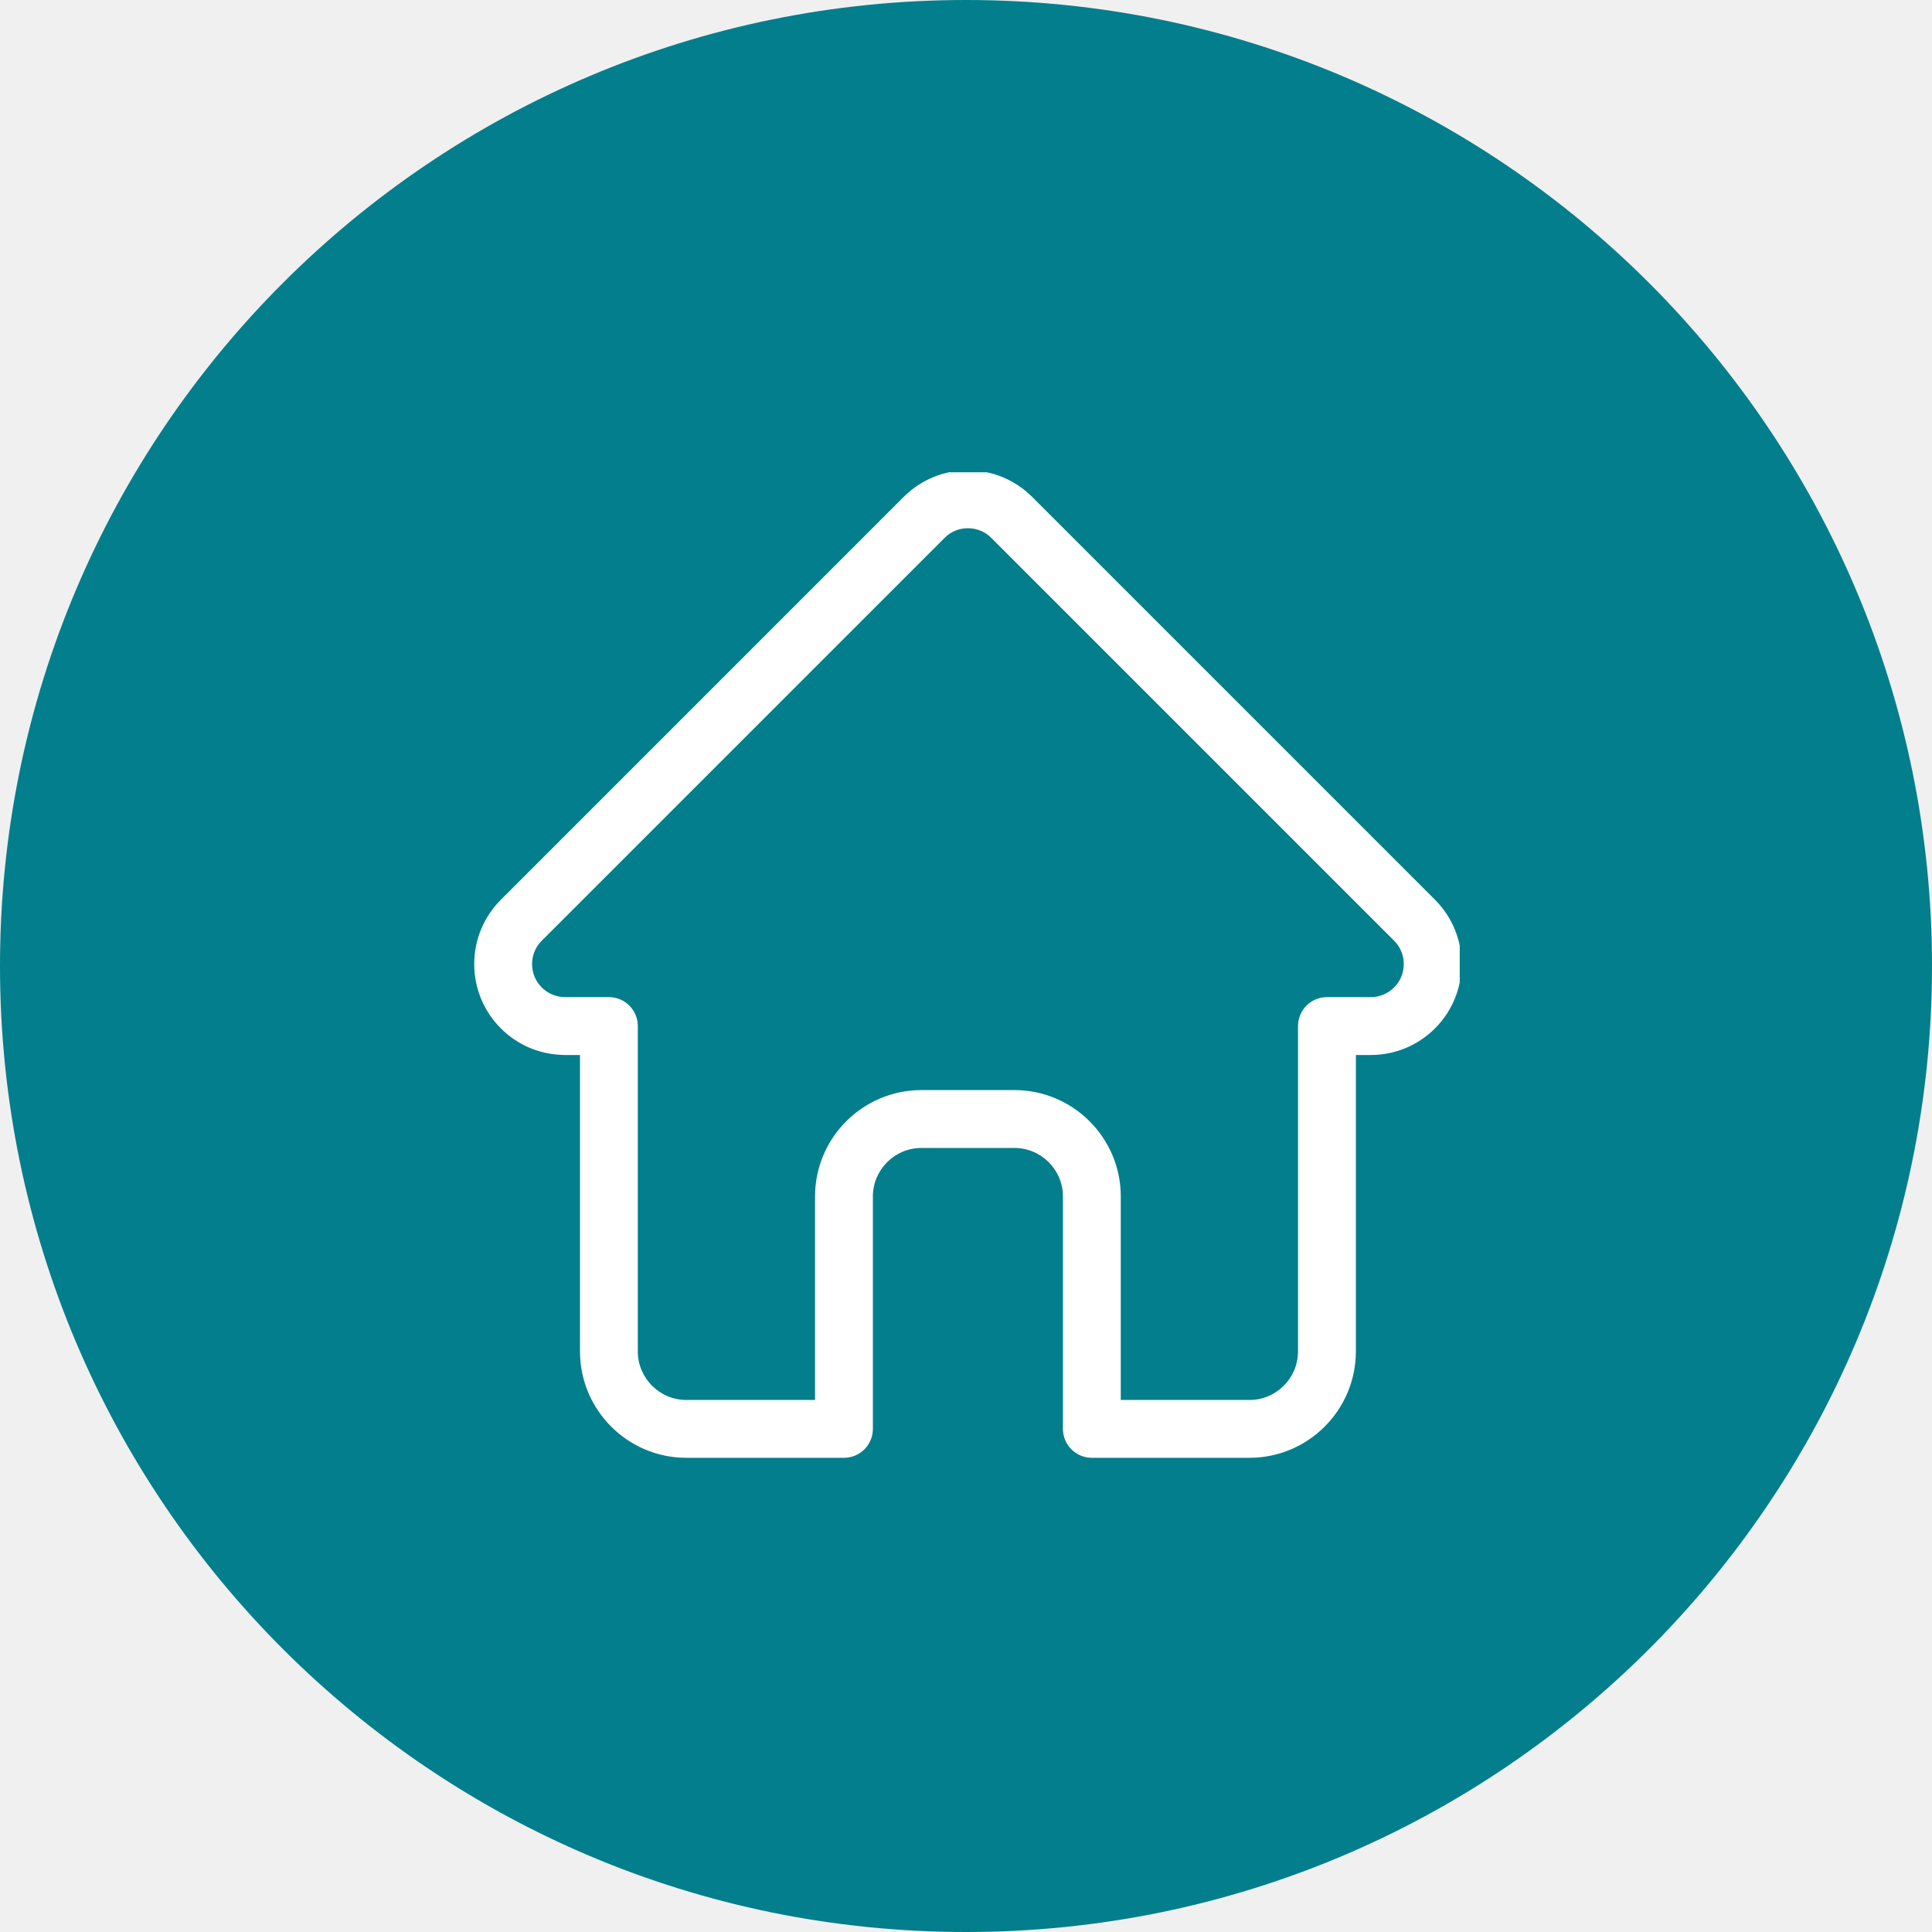
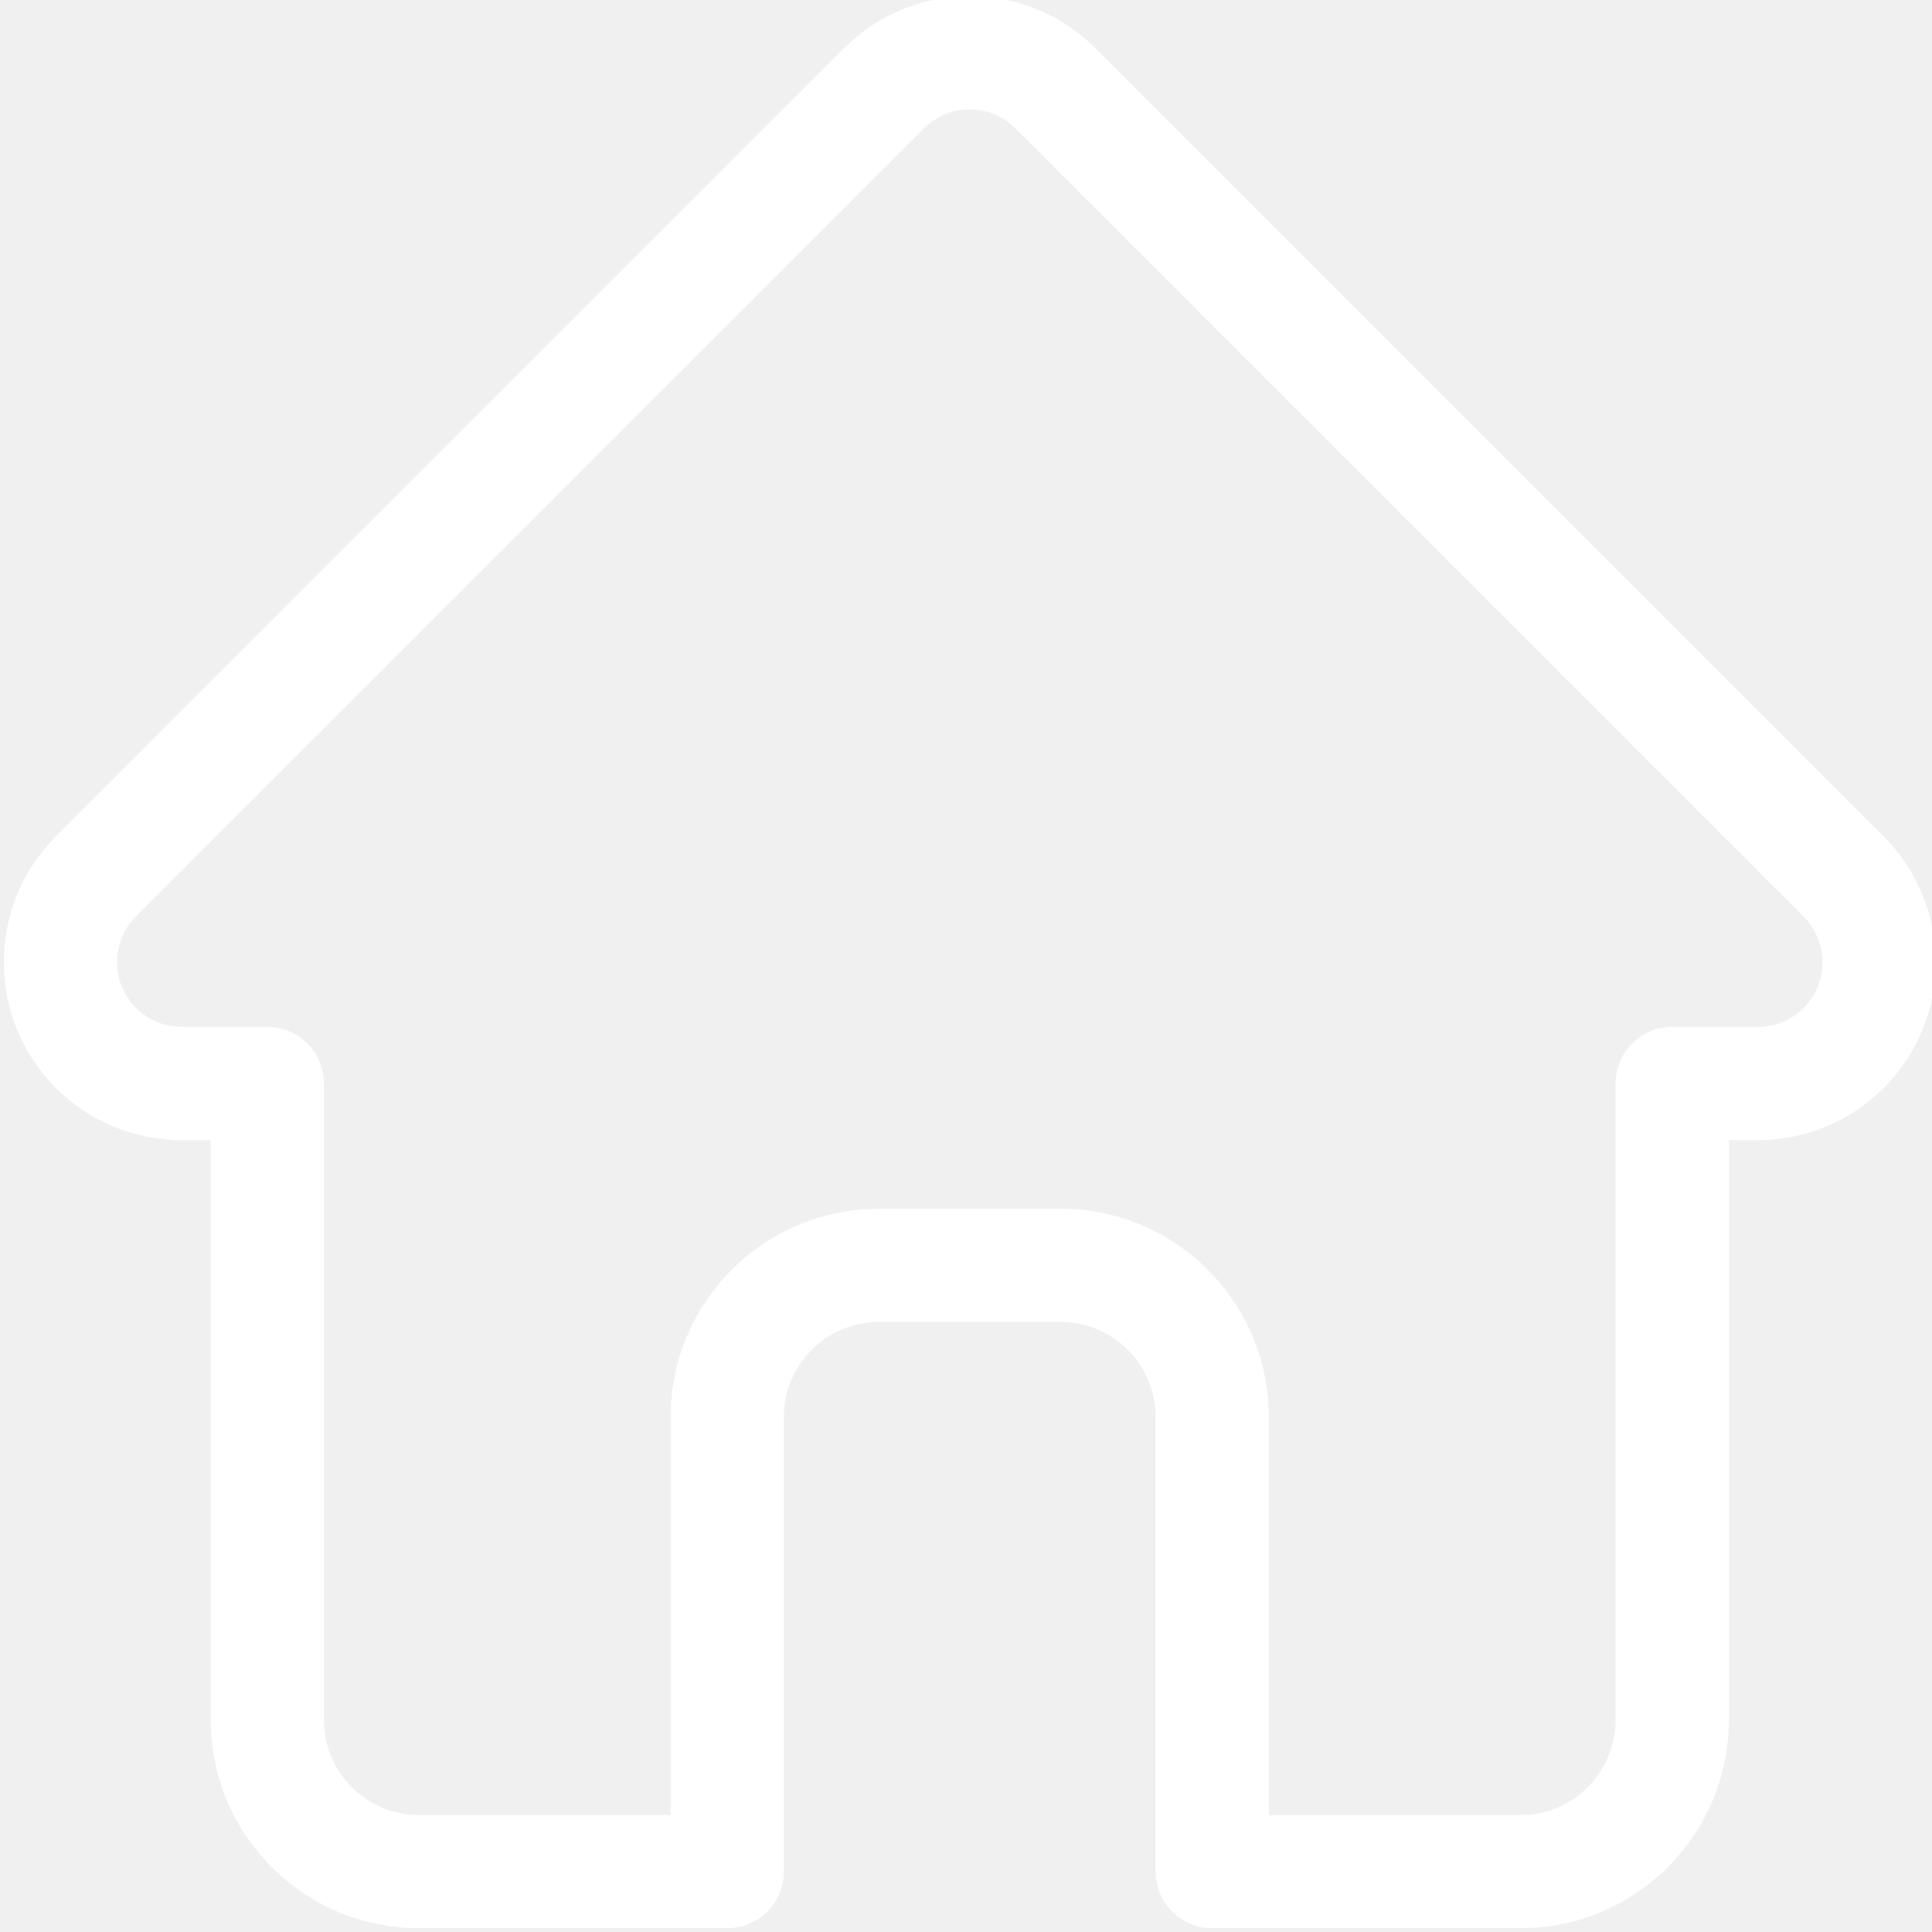
- <svg xmlns="http://www.w3.org/2000/svg" width="45" height="45" viewBox="0 0 45 45" fill="none">
-   <circle cx="22.5" cy="22.5" r="22.5" fill="#037E8C" />
-   <g clip-path="url(#clip0_23_2931)">
-     <path d="M33.426 20.959C33.425 20.959 33.425 20.958 33.424 20.957L24.042 11.575C23.642 11.175 23.11 10.955 22.545 10.955C21.979 10.955 21.448 11.175 21.047 11.575L11.67 20.953C11.667 20.956 11.664 20.959 11.661 20.962C10.839 21.788 10.841 23.128 11.665 23.952C12.041 24.329 12.538 24.547 13.07 24.57C13.091 24.572 13.113 24.573 13.135 24.573H13.509V31.477C13.509 32.843 14.621 33.955 15.987 33.955H19.658C20.03 33.955 20.331 33.653 20.331 33.281V27.868C20.331 27.245 20.839 26.738 21.462 26.738H23.627C24.251 26.738 24.758 27.245 24.758 27.868V33.281C24.758 33.653 25.059 33.955 25.432 33.955H29.102C30.469 33.955 31.581 32.843 31.581 31.477V24.573H31.927C32.493 24.573 33.024 24.352 33.425 23.952C34.249 23.127 34.25 21.785 33.426 20.959ZM32.472 22.999C32.326 23.145 32.133 23.225 31.927 23.225H30.907C30.535 23.225 30.233 23.527 30.233 23.899V31.477C30.233 32.1 29.726 32.608 29.102 32.608H26.105V27.868C26.105 26.502 24.994 25.39 23.627 25.39H21.462C20.096 25.39 18.984 26.502 18.984 27.868V32.608H15.987C15.364 32.608 14.856 32.1 14.856 31.477V23.899C14.856 23.527 14.555 23.225 14.183 23.225H13.18C13.169 23.224 13.159 23.224 13.148 23.224C12.947 23.22 12.759 23.14 12.618 22.999C12.318 22.699 12.318 22.211 12.618 21.911C12.618 21.911 12.618 21.91 12.618 21.91L12.619 21.91L22.001 12.528C22.146 12.383 22.339 12.303 22.545 12.303C22.75 12.303 22.944 12.383 23.089 12.528L32.469 21.908C32.47 21.909 32.472 21.911 32.473 21.912C32.772 22.213 32.771 22.7 32.472 22.999Z" fill="white" />
-   </g>
-   <defs>
-     <clipPath id="clip0_23_2931">
-       <rect width="23" height="23" fill="white" transform="translate(11 11)" />
-     </clipPath>
-   </defs>
+ <svg xmlns="http://www.w3.org/2000/svg" width="23" height="23" viewBox="0 0 23 23" fill="none">
+   <path d="M22.426 9.959C22.425 9.958 22.425 9.958 22.424 9.957L13.042 0.575C12.642 0.175 12.11 -0.045 11.545 -0.045C10.979 -0.045 10.447 0.175 10.047 0.575L0.67 9.953C0.667 9.956 0.664 9.959 0.661 9.962C-0.161 10.788 -0.159 12.128 0.665 12.952C1.041 13.329 1.538 13.547 2.07 13.57C2.091 13.572 2.113 13.573 2.135 13.573H2.509V20.477C2.509 21.843 3.621 22.955 4.987 22.955H8.658C9.03 22.955 9.331 22.653 9.331 22.281V16.868C9.331 16.245 9.839 15.738 10.462 15.738H12.627C13.251 15.738 13.758 16.245 13.758 16.868V22.281C13.758 22.653 14.059 22.955 14.432 22.955H18.102C19.469 22.955 20.581 21.843 20.581 20.477V13.573H20.927C21.493 13.573 22.024 13.352 22.425 12.952C23.249 12.127 23.25 10.785 22.426 9.959V9.959ZM21.472 11.999C21.326 12.145 21.133 12.225 20.927 12.225H19.907C19.535 12.225 19.233 12.527 19.233 12.899V20.477C19.233 21.1 18.726 21.608 18.102 21.608H15.105V16.868C15.105 15.502 13.994 14.39 12.627 14.39H10.462C9.096 14.39 7.984 15.502 7.984 16.868V21.608H4.987C4.364 21.608 3.856 21.1 3.856 20.477V12.899C3.856 12.527 3.555 12.225 3.183 12.225H2.18C2.169 12.224 2.159 12.224 2.148 12.224C1.947 12.22 1.759 12.14 1.618 11.999C1.318 11.699 1.318 11.211 1.618 10.911C1.618 10.911 1.618 10.91 1.618 10.91L1.619 10.91L11.001 1.528C11.146 1.383 11.339 1.303 11.545 1.303C11.75 1.303 11.944 1.383 12.089 1.528L21.469 10.908C21.47 10.909 21.472 10.911 21.473 10.912C21.771 11.213 21.771 11.7 21.472 11.999V11.999Z" fill="white" />
</svg>
